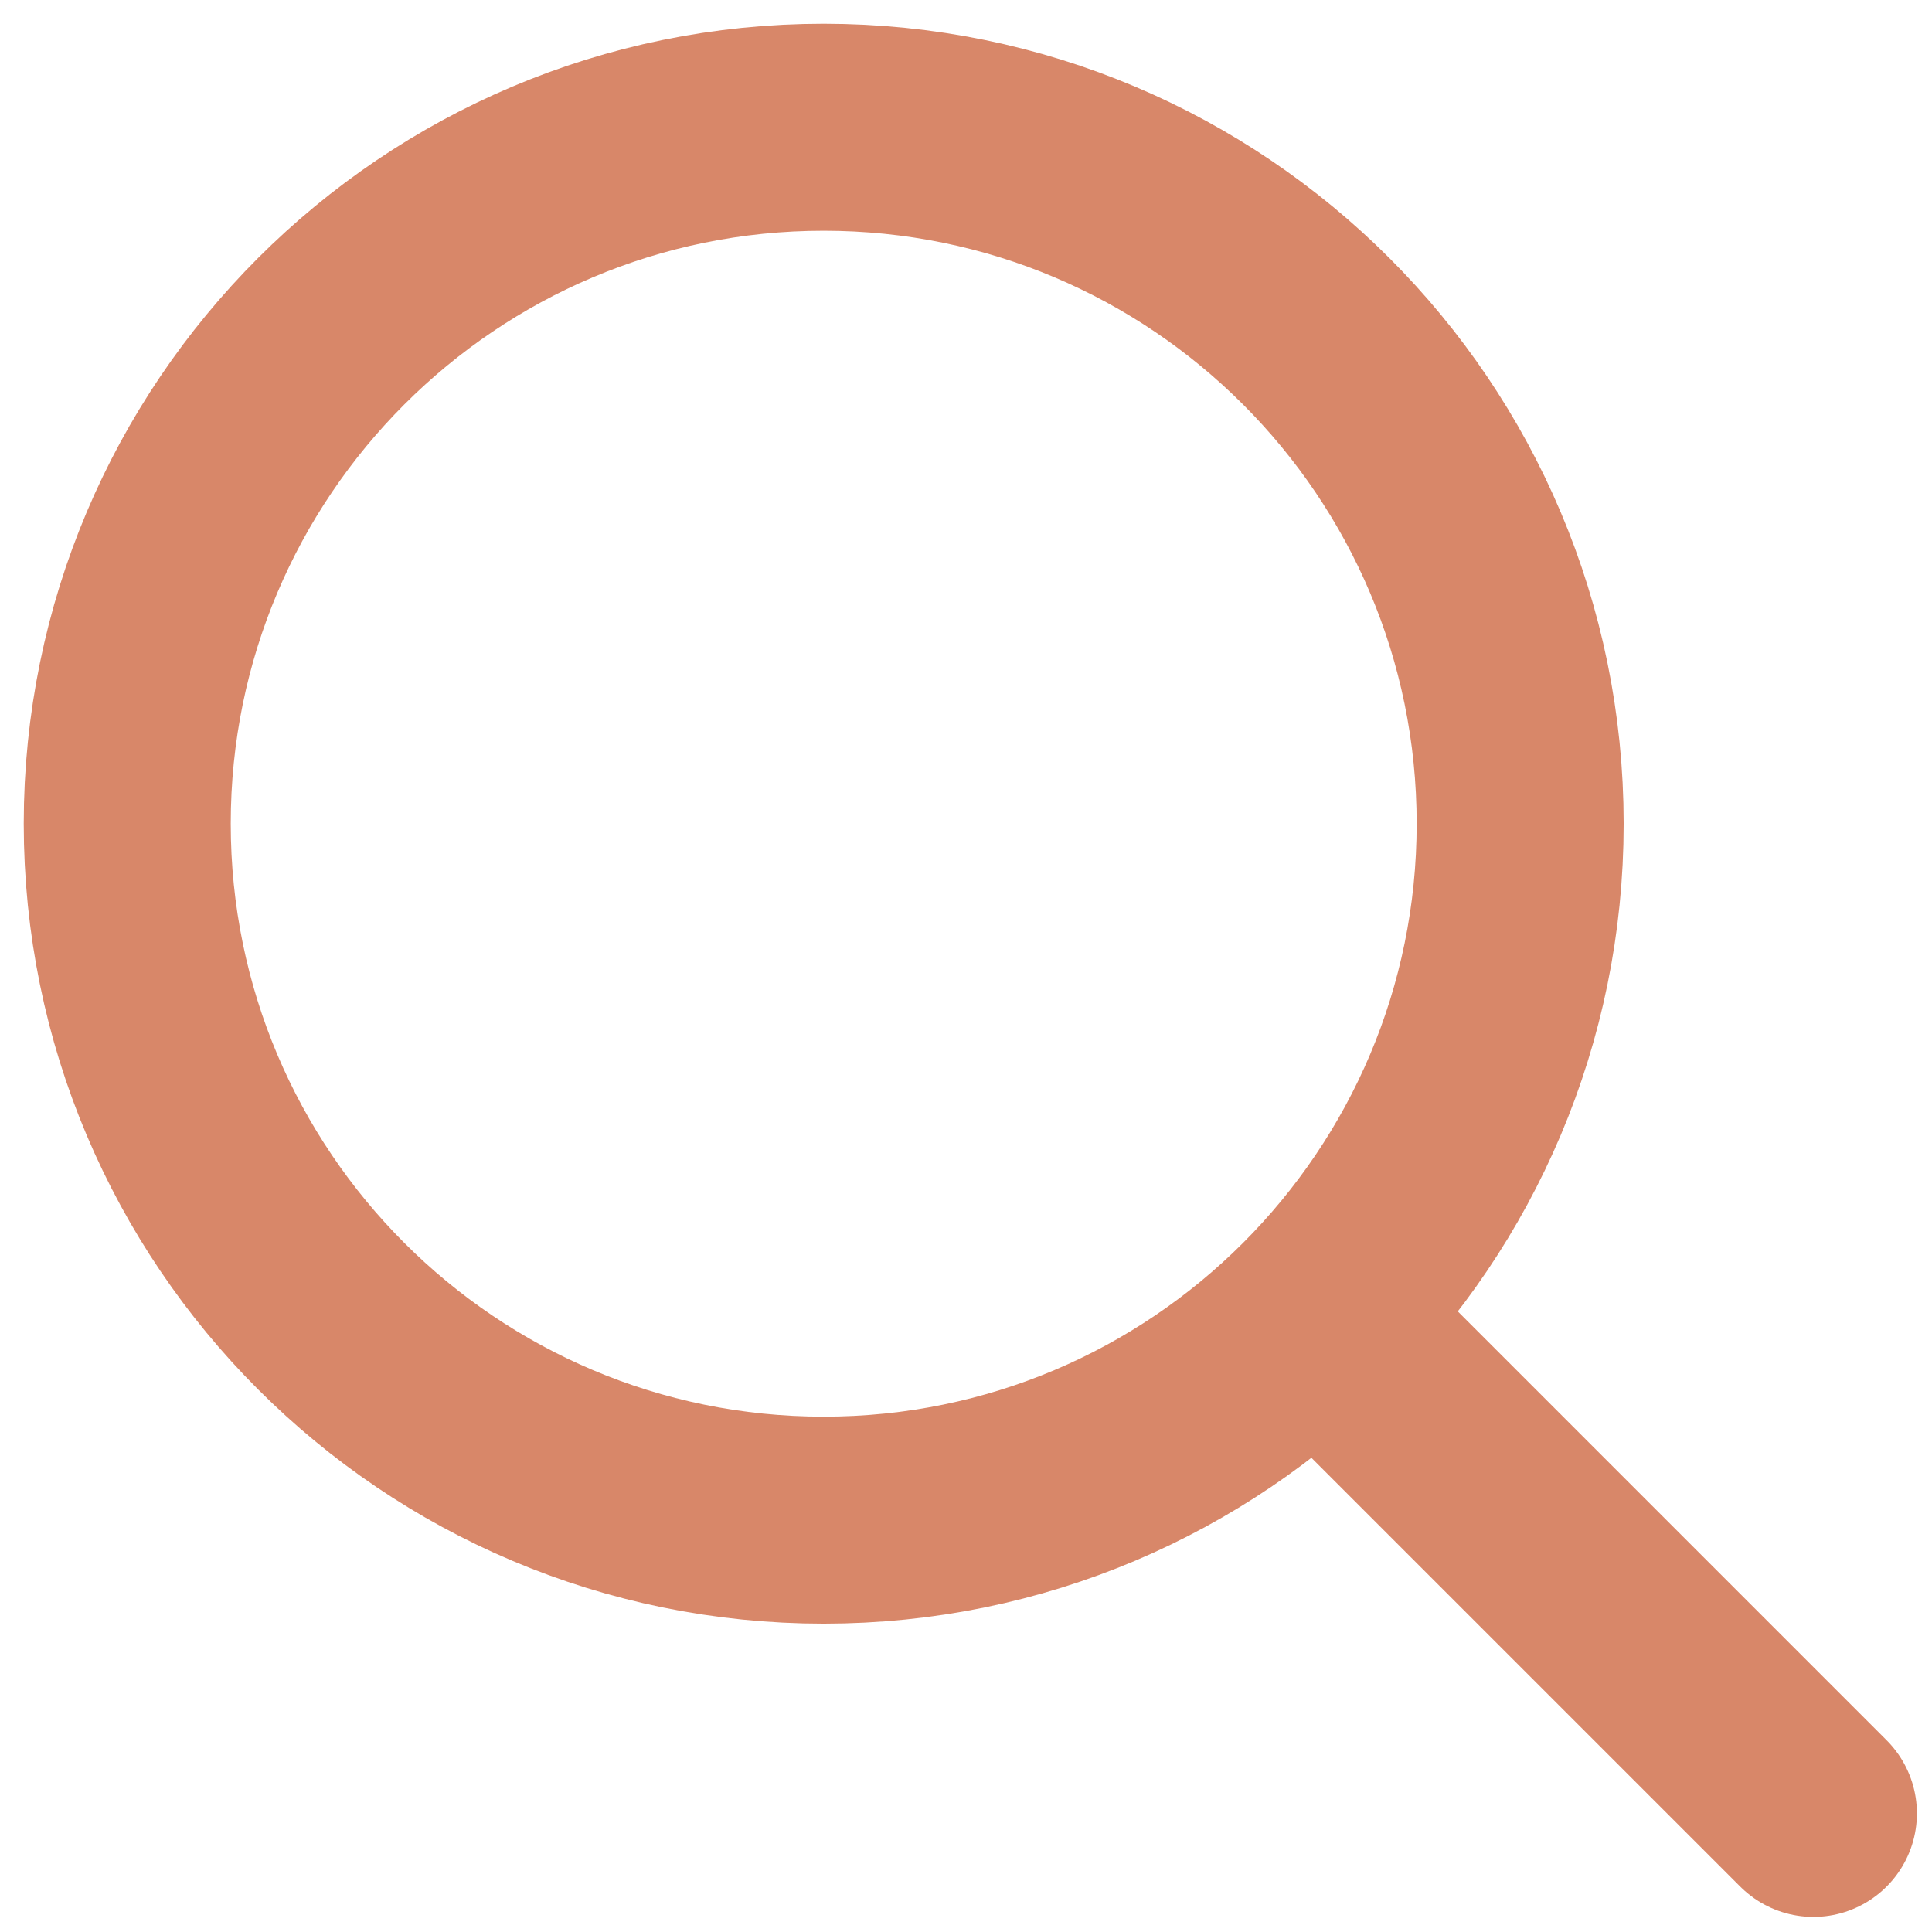
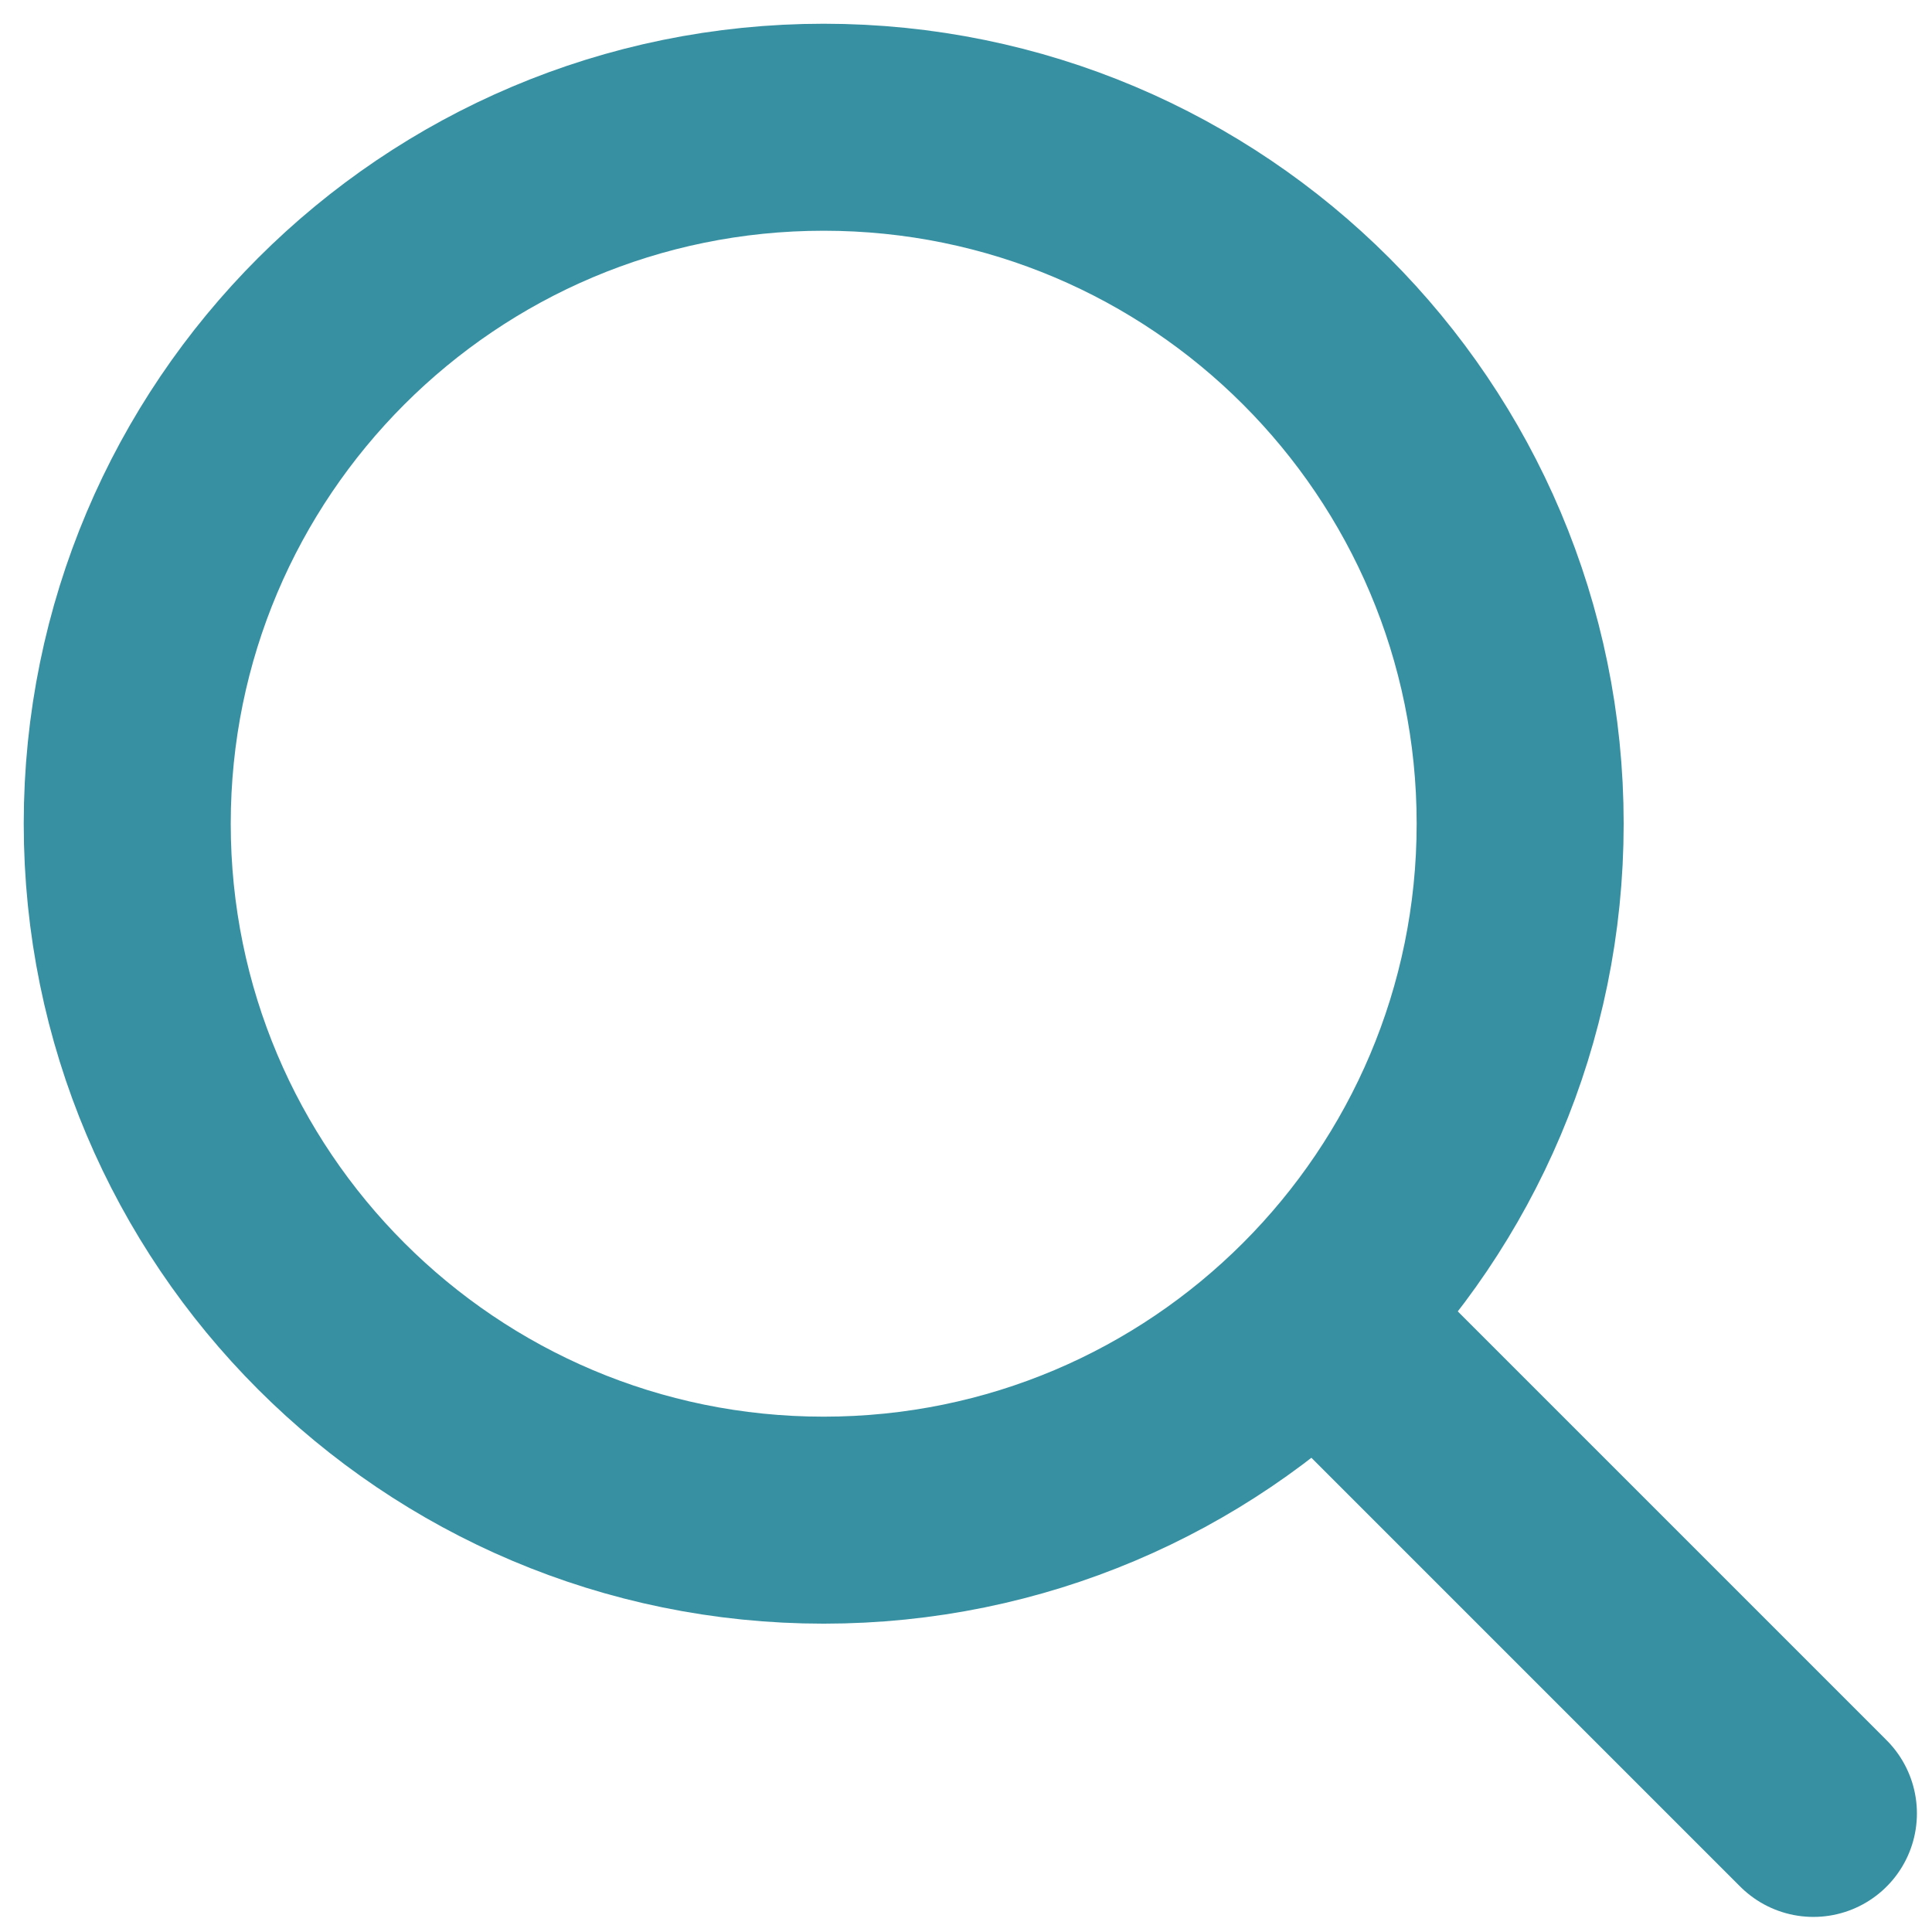
<svg xmlns="http://www.w3.org/2000/svg" width="42" height="42" viewBox="0 0 42 42" fill="none">
-   <path d="M29.859 29.859L39.422 39.422" stroke="#D88769" stroke-width="4.5" stroke-linecap="round" stroke-linejoin="round" />
-   <path d="M17.906 33.047C26.268 33.047 33.047 26.268 33.047 17.906C33.047 9.544 26.268 2.766 17.906 2.766C9.544 2.766 2.766 9.544 2.766 17.906C2.766 26.268 9.544 33.047 17.906 33.047Z" stroke="#D88769" stroke-width="4.5" stroke-linecap="round" stroke-linejoin="round" />
+   <path d="M29.859 29.859L39.422 39.422" stroke="#3790a2" stroke-width="4.5" stroke-linecap="round" stroke-linejoin="round" />
+   <path d="M17.906 33.047C26.268 33.047 33.047 26.268 33.047 17.906C33.047 9.544 26.268 2.766 17.906 2.766C9.544 2.766 2.766 9.544 2.766 17.906C2.766 26.268 9.544 33.047 17.906 33.047Z" stroke="#3790a2" stroke-width="4.5" stroke-linecap="round" stroke-linejoin="round" />
</svg>
